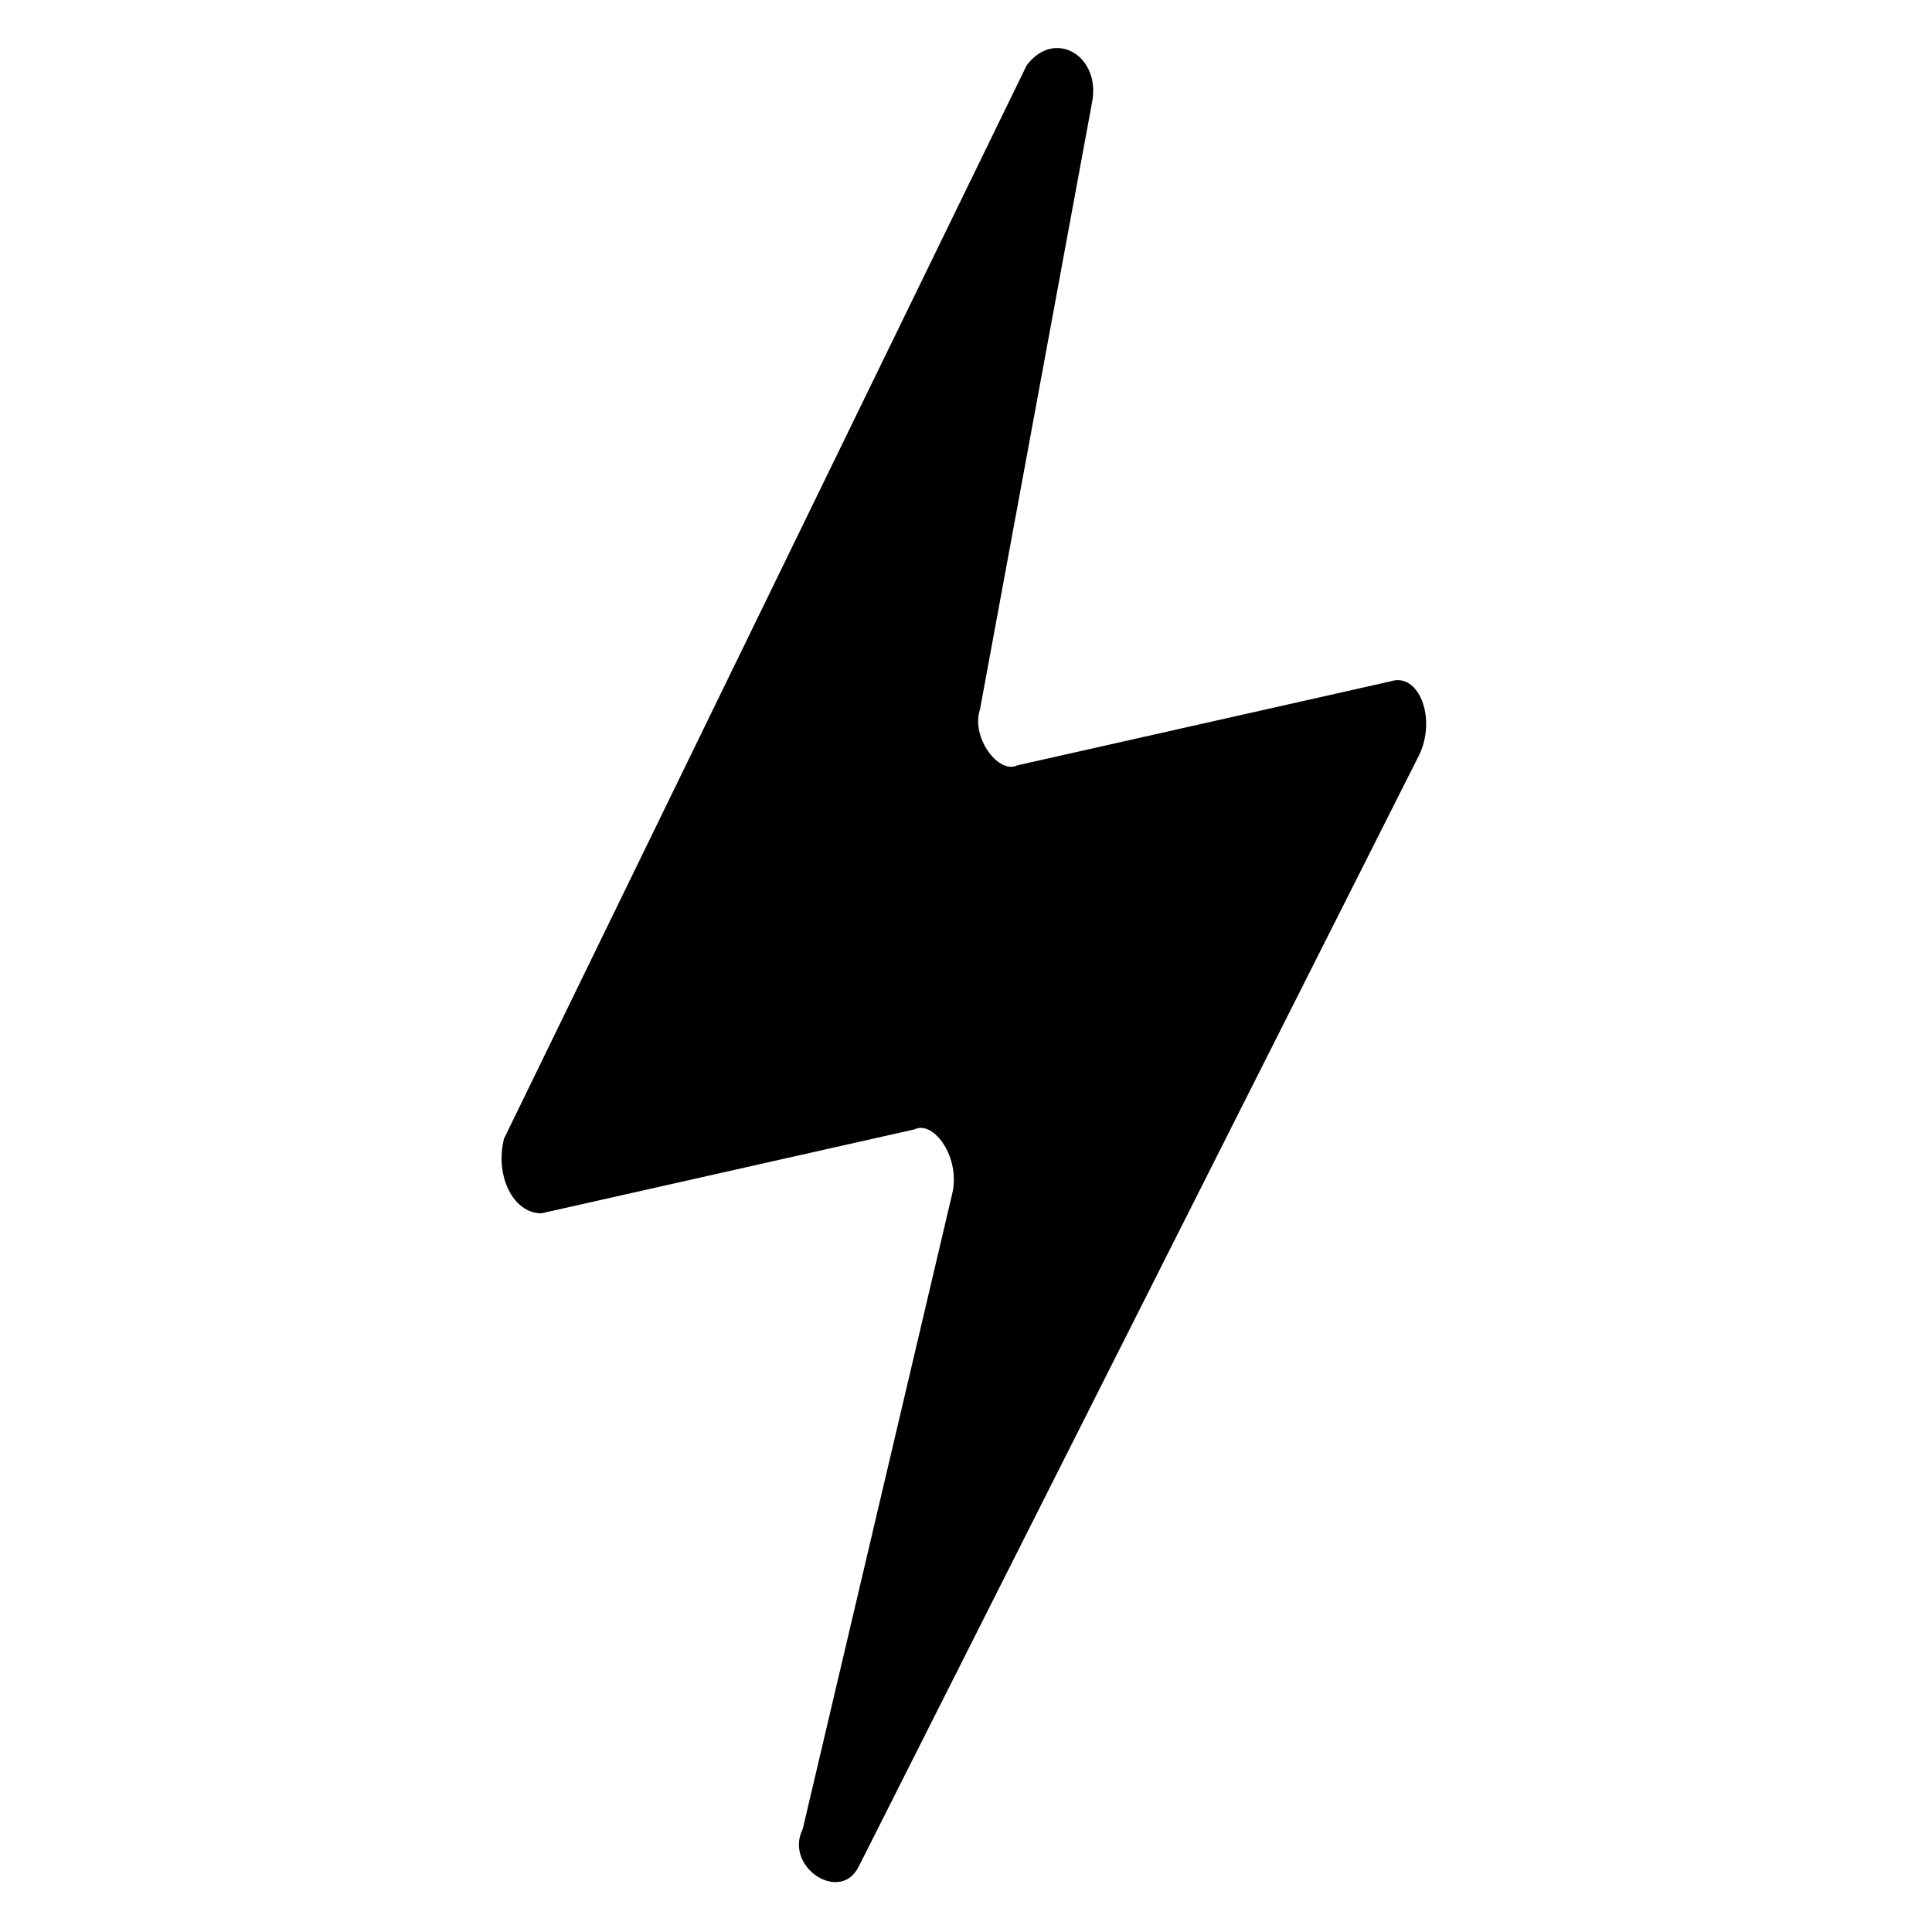
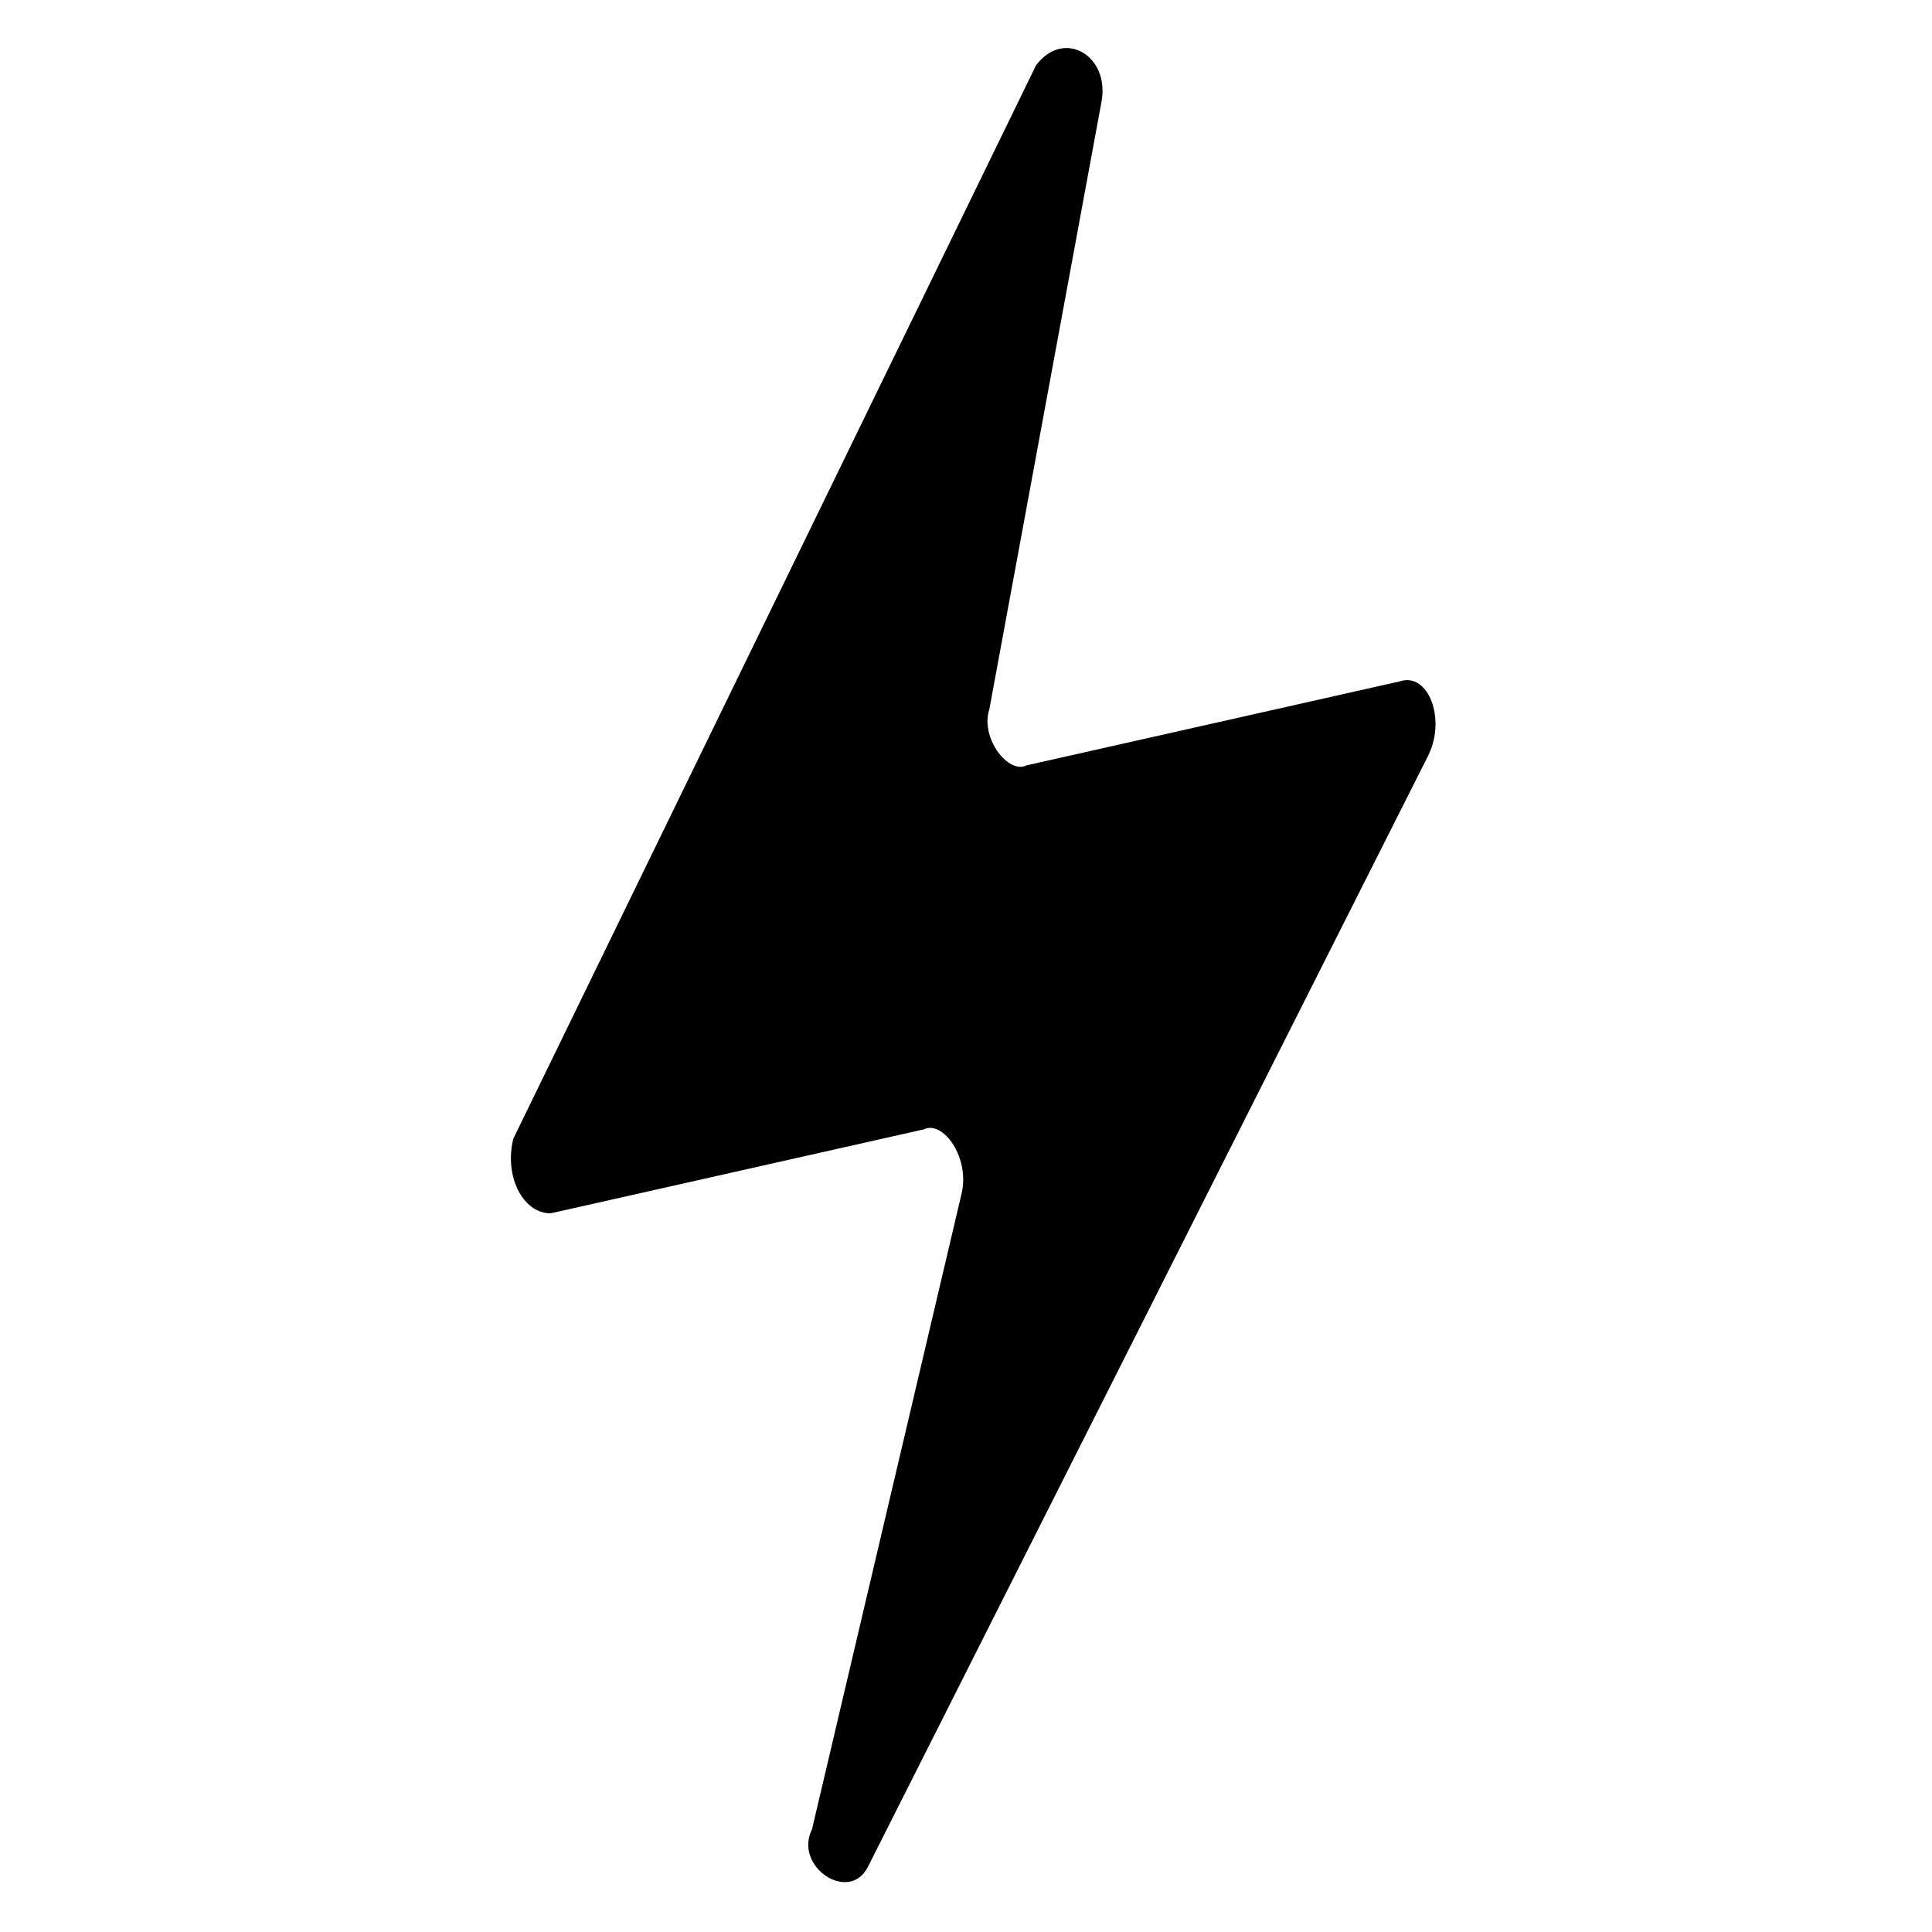
<svg xmlns="http://www.w3.org/2000/svg" viewBox="0 0 20.7 20.7">
-   <path d="M14.9,7.3l-4,.9c-.2.1-.5-.3-.4-.6l1.2-6.5c.1-.5-.4-.8-.7-.4L5.4,12.2c-.1.4.1.8.4.8l4-.9c.2-.1.5.3.4.7L8.6,19.6c-.2.4.4.8.6.4l6-11.9C15.4,7.7,15.2,7.2,14.9,7.3Z" />
+   <path d="M15,7.3l-4,.9c-.2.1-.5-.3-.4-.6l1.2-6.5c.1-.5-.4-.8-.7-.4L5.5,12.2c-.1.4.1.8.4.8l4-.9c.2-.1.5.3.4.7L8.7,19.6c-.2.4.4.8.6.4l6-11.9C15.5,7.7,15.3,7.2,15,7.3Z" />
</svg>
